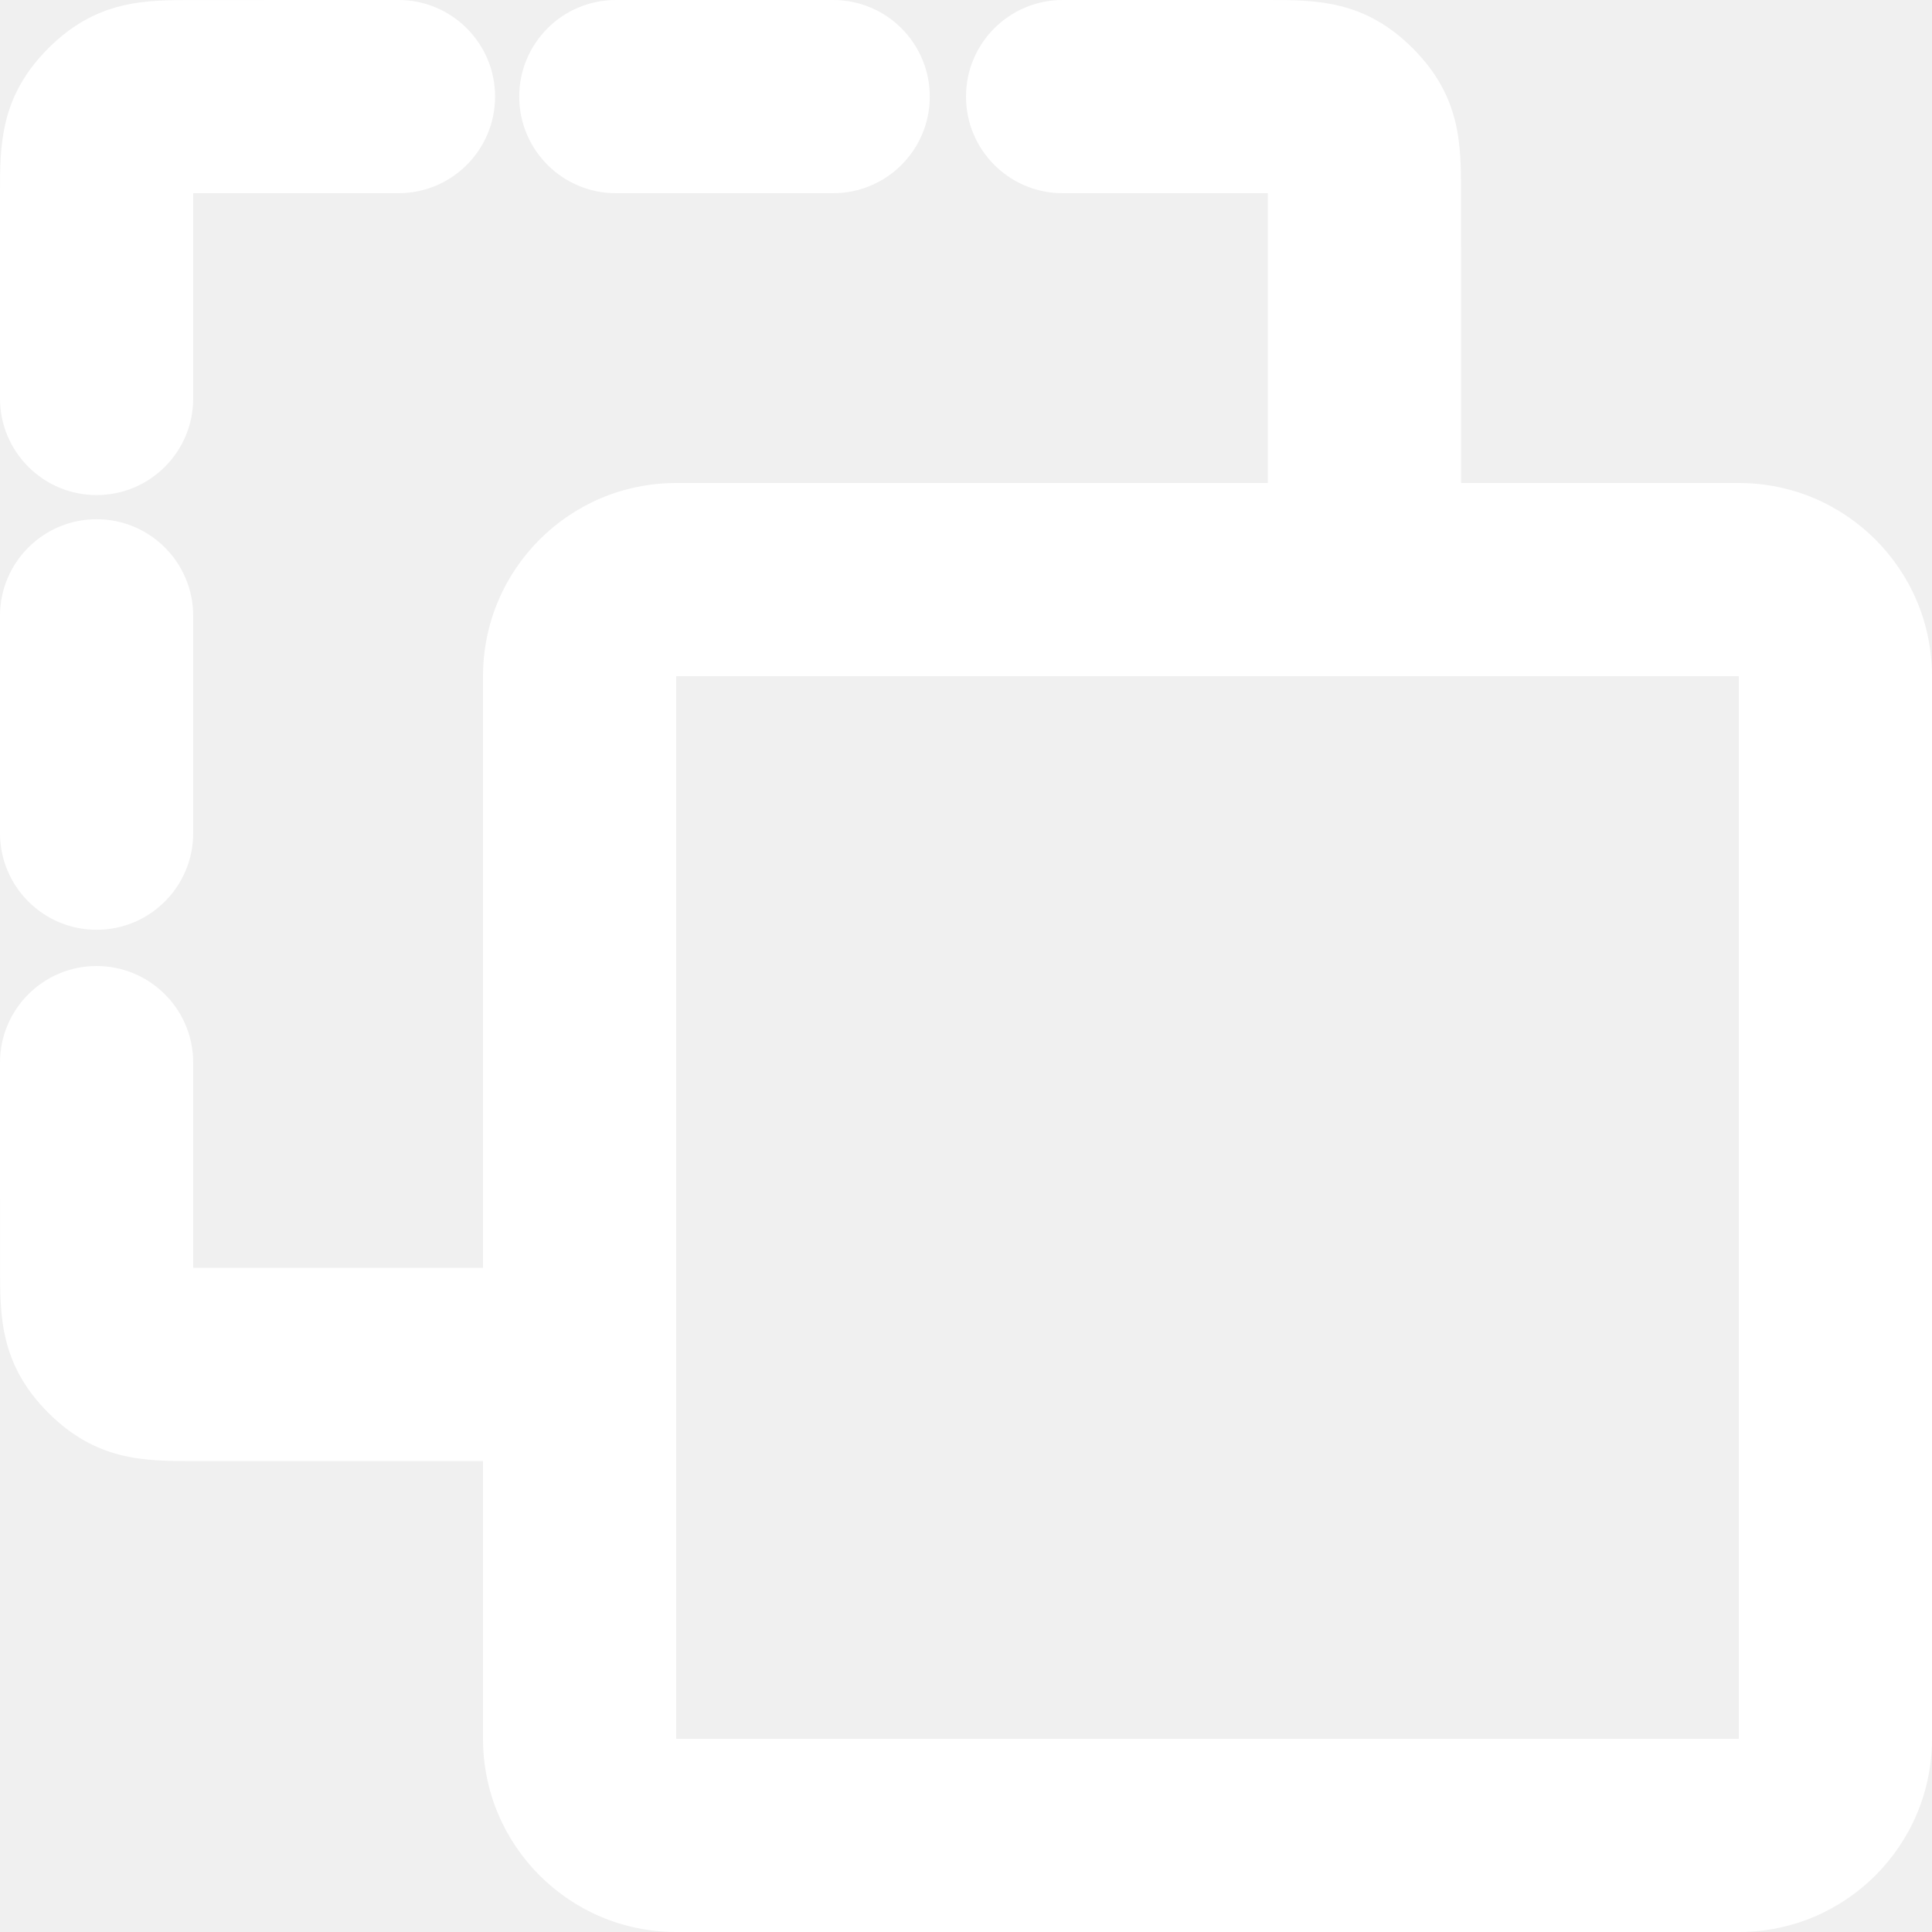
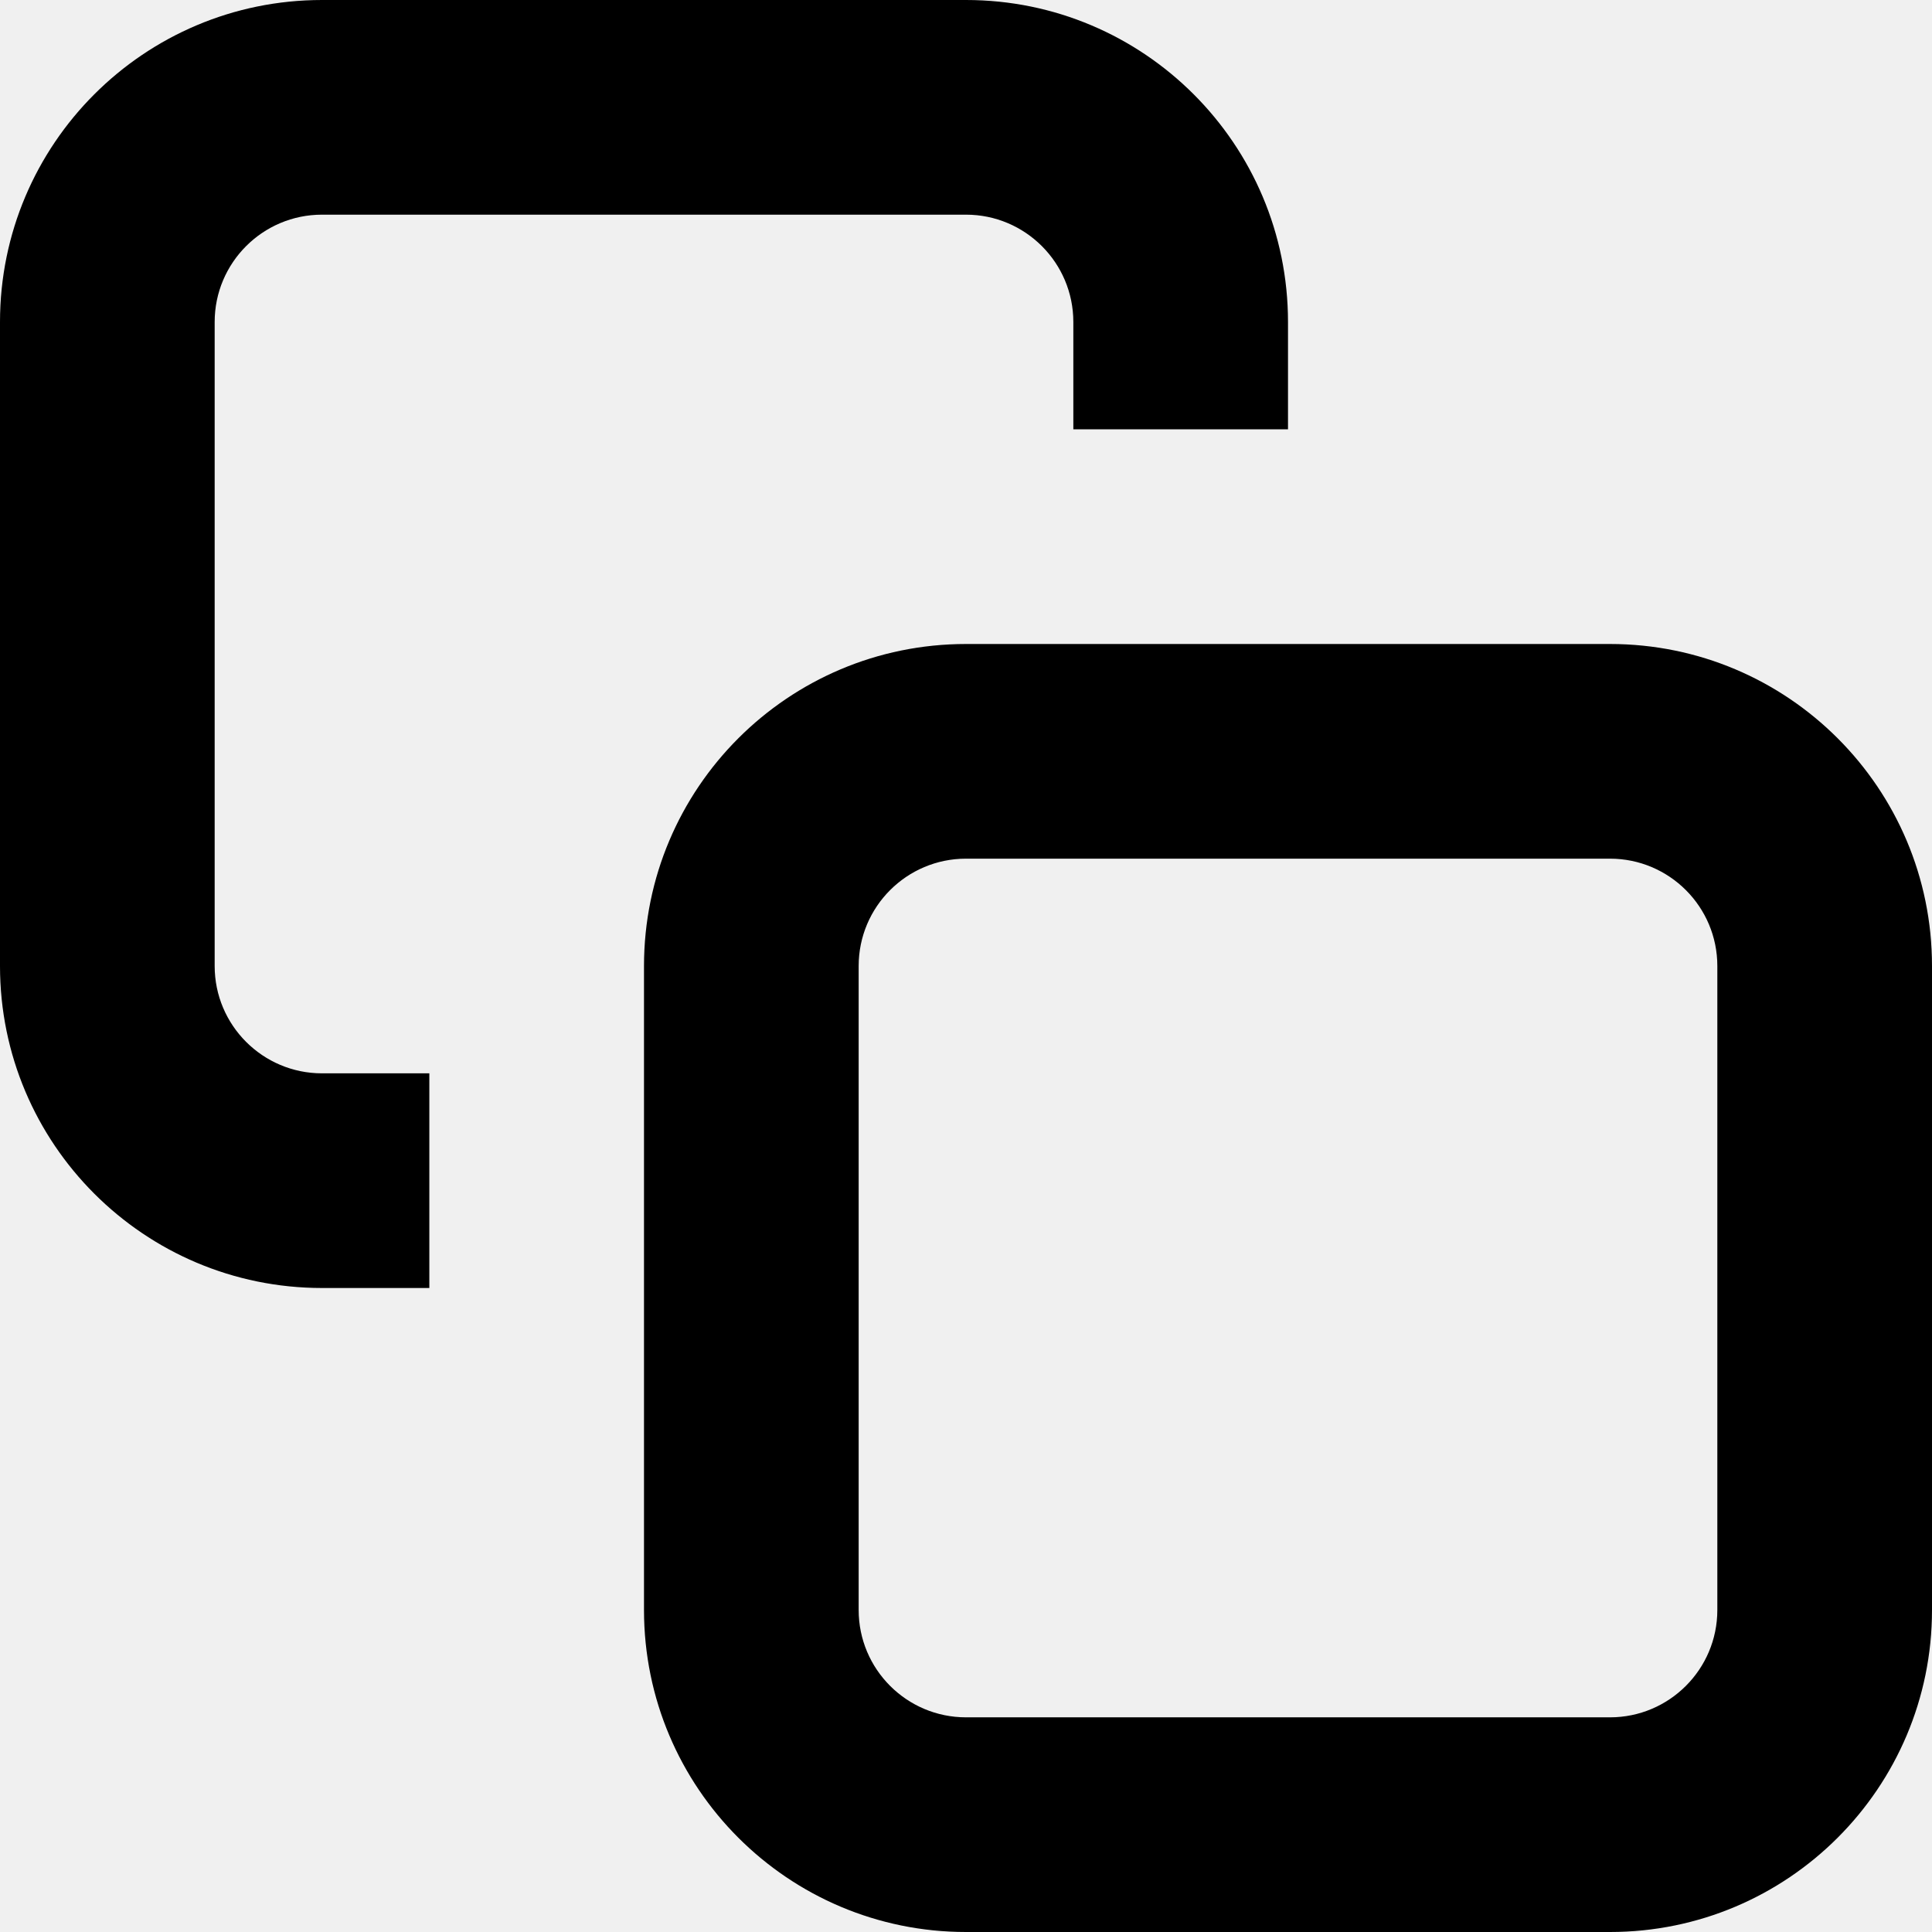
- <svg xmlns="http://www.w3.org/2000/svg" width="20" height="20" viewBox="0 0 20 20" fill="none">
-   <path fill-rule="evenodd" clip-rule="evenodd" d="M3 2H2.5H2V2.5V3V4.125C2 4.677 1.552 5.125 1 5.125C0.448 5.125 0 4.677 0 4.125V3L1.26443e-05 2C-2.8158e-06 1.5 0 1 0.5 0.5C1 0 1.5 0 2 0.001C2.497 0 2.594 0 2.993 0H3H4.125C4.677 0 5.125 0.448 5.125 1C5.125 1.552 4.677 2 4.125 2H3ZM5.375 1C5.375 0.448 5.823 0 6.375 0H8.625C9.177 0 9.625 0.448 9.625 1C9.625 1.552 9.177 2 8.625 2H6.375C5.823 2 5.375 1.552 5.375 1ZM1 5.375C1.552 5.375 2 5.823 2 6.375V8.625C2 9.177 1.552 9.625 1 9.625C0.448 9.625 0 9.177 0 8.625V6.375C0 5.823 0.448 5.375 1 5.375ZM13.125 2.5V3V5H7C5.895 5 5 5.895 5 7V13.125H3H2.5H2V12.625L2 12.125V11C2 10.448 1.552 10 1 10C0.448 10 0 10.448 0 11V12.125V12.132C0 12.531 0 12.628 0.001 13.125C0 13.625 0 14.125 0.5 14.625C1 15.125 1.5 15.125 2 15.125L3 15.125L5 15.125V18C5 19.105 5.895 20 7 20H18C19.105 20 20 19.105 20 18V7C20 5.895 19.105 5 18 5H15.125V3V2.993C15.125 2.594 15.125 2.497 15.124 2C15.125 1.5 15.125 1 14.625 0.5C14.125 0 13.625 -2.88952e-06 13.125 1.25488e-05L12.125 0H11C10.448 0 10 0.448 10 1C10 1.552 10.448 2 11 2L12.125 2H12.625H13.125V2.5ZM7 7H18V18H7V7Z" fill="white" />
+ <svg xmlns="http://www.w3.org/2000/svg" width="18" height="18" viewBox="0 0 18 18" fill="none">
+   <path fill-rule="evenodd" clip-rule="evenodd" d="M9 18C7.343 18 6 16.657 6 15V9C6 7.343 7.343 6 9 6H15C16.657 6 18 7.343 18 9V15C18 16.657 16.657 18 15 18H9ZM8 15C8 15.552 8.448 16 9 16H15C15.552 16 16 15.552 16 15V9C16 8.448 15.552 8 15 8H9C8.448 8 8 8.448 8 9V15Z" fill="black" />
+   <path d="M3 12H4V10H3C2.448 10 2 9.552 2 9V3C2 2.448 2.448 2 3 2H9C9.552 2 10 2.448 10 3V4H12V3C12 1.343 10.657 0 9 0H3C1.343 0 0 1.343 0 3V9C0 10.657 1.343 12 3 12Z" fill="black" />
</svg>
